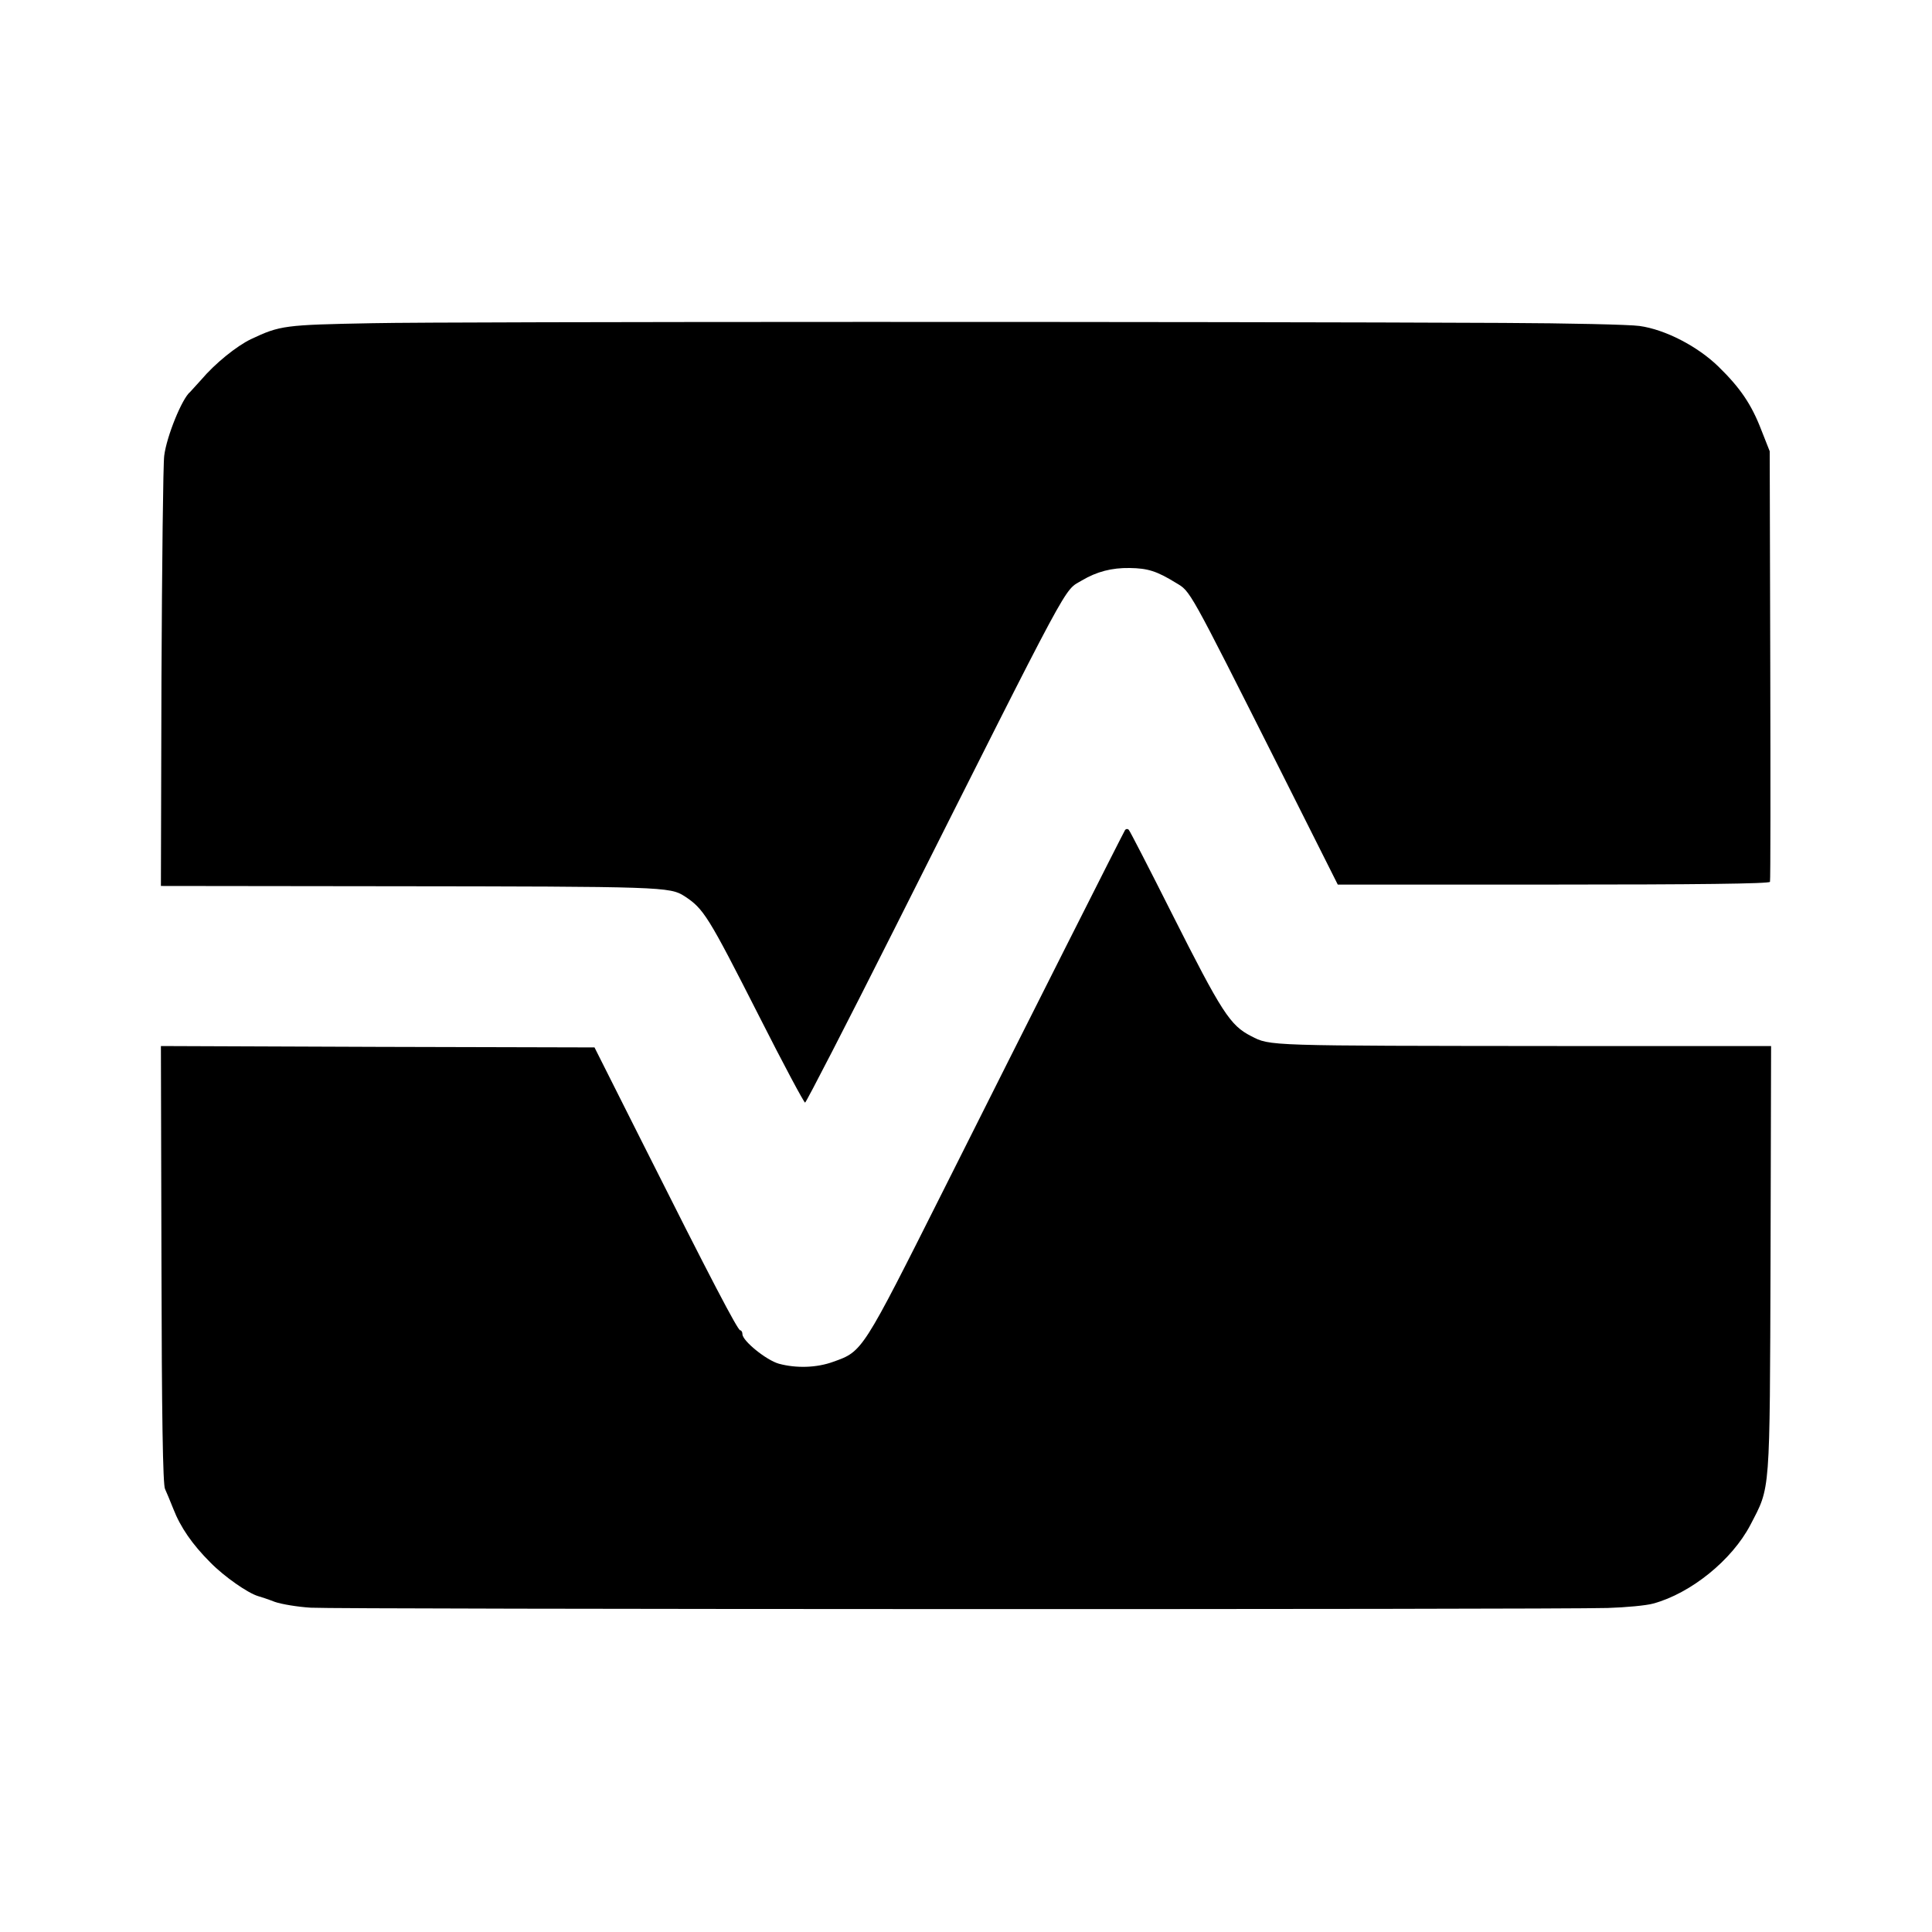
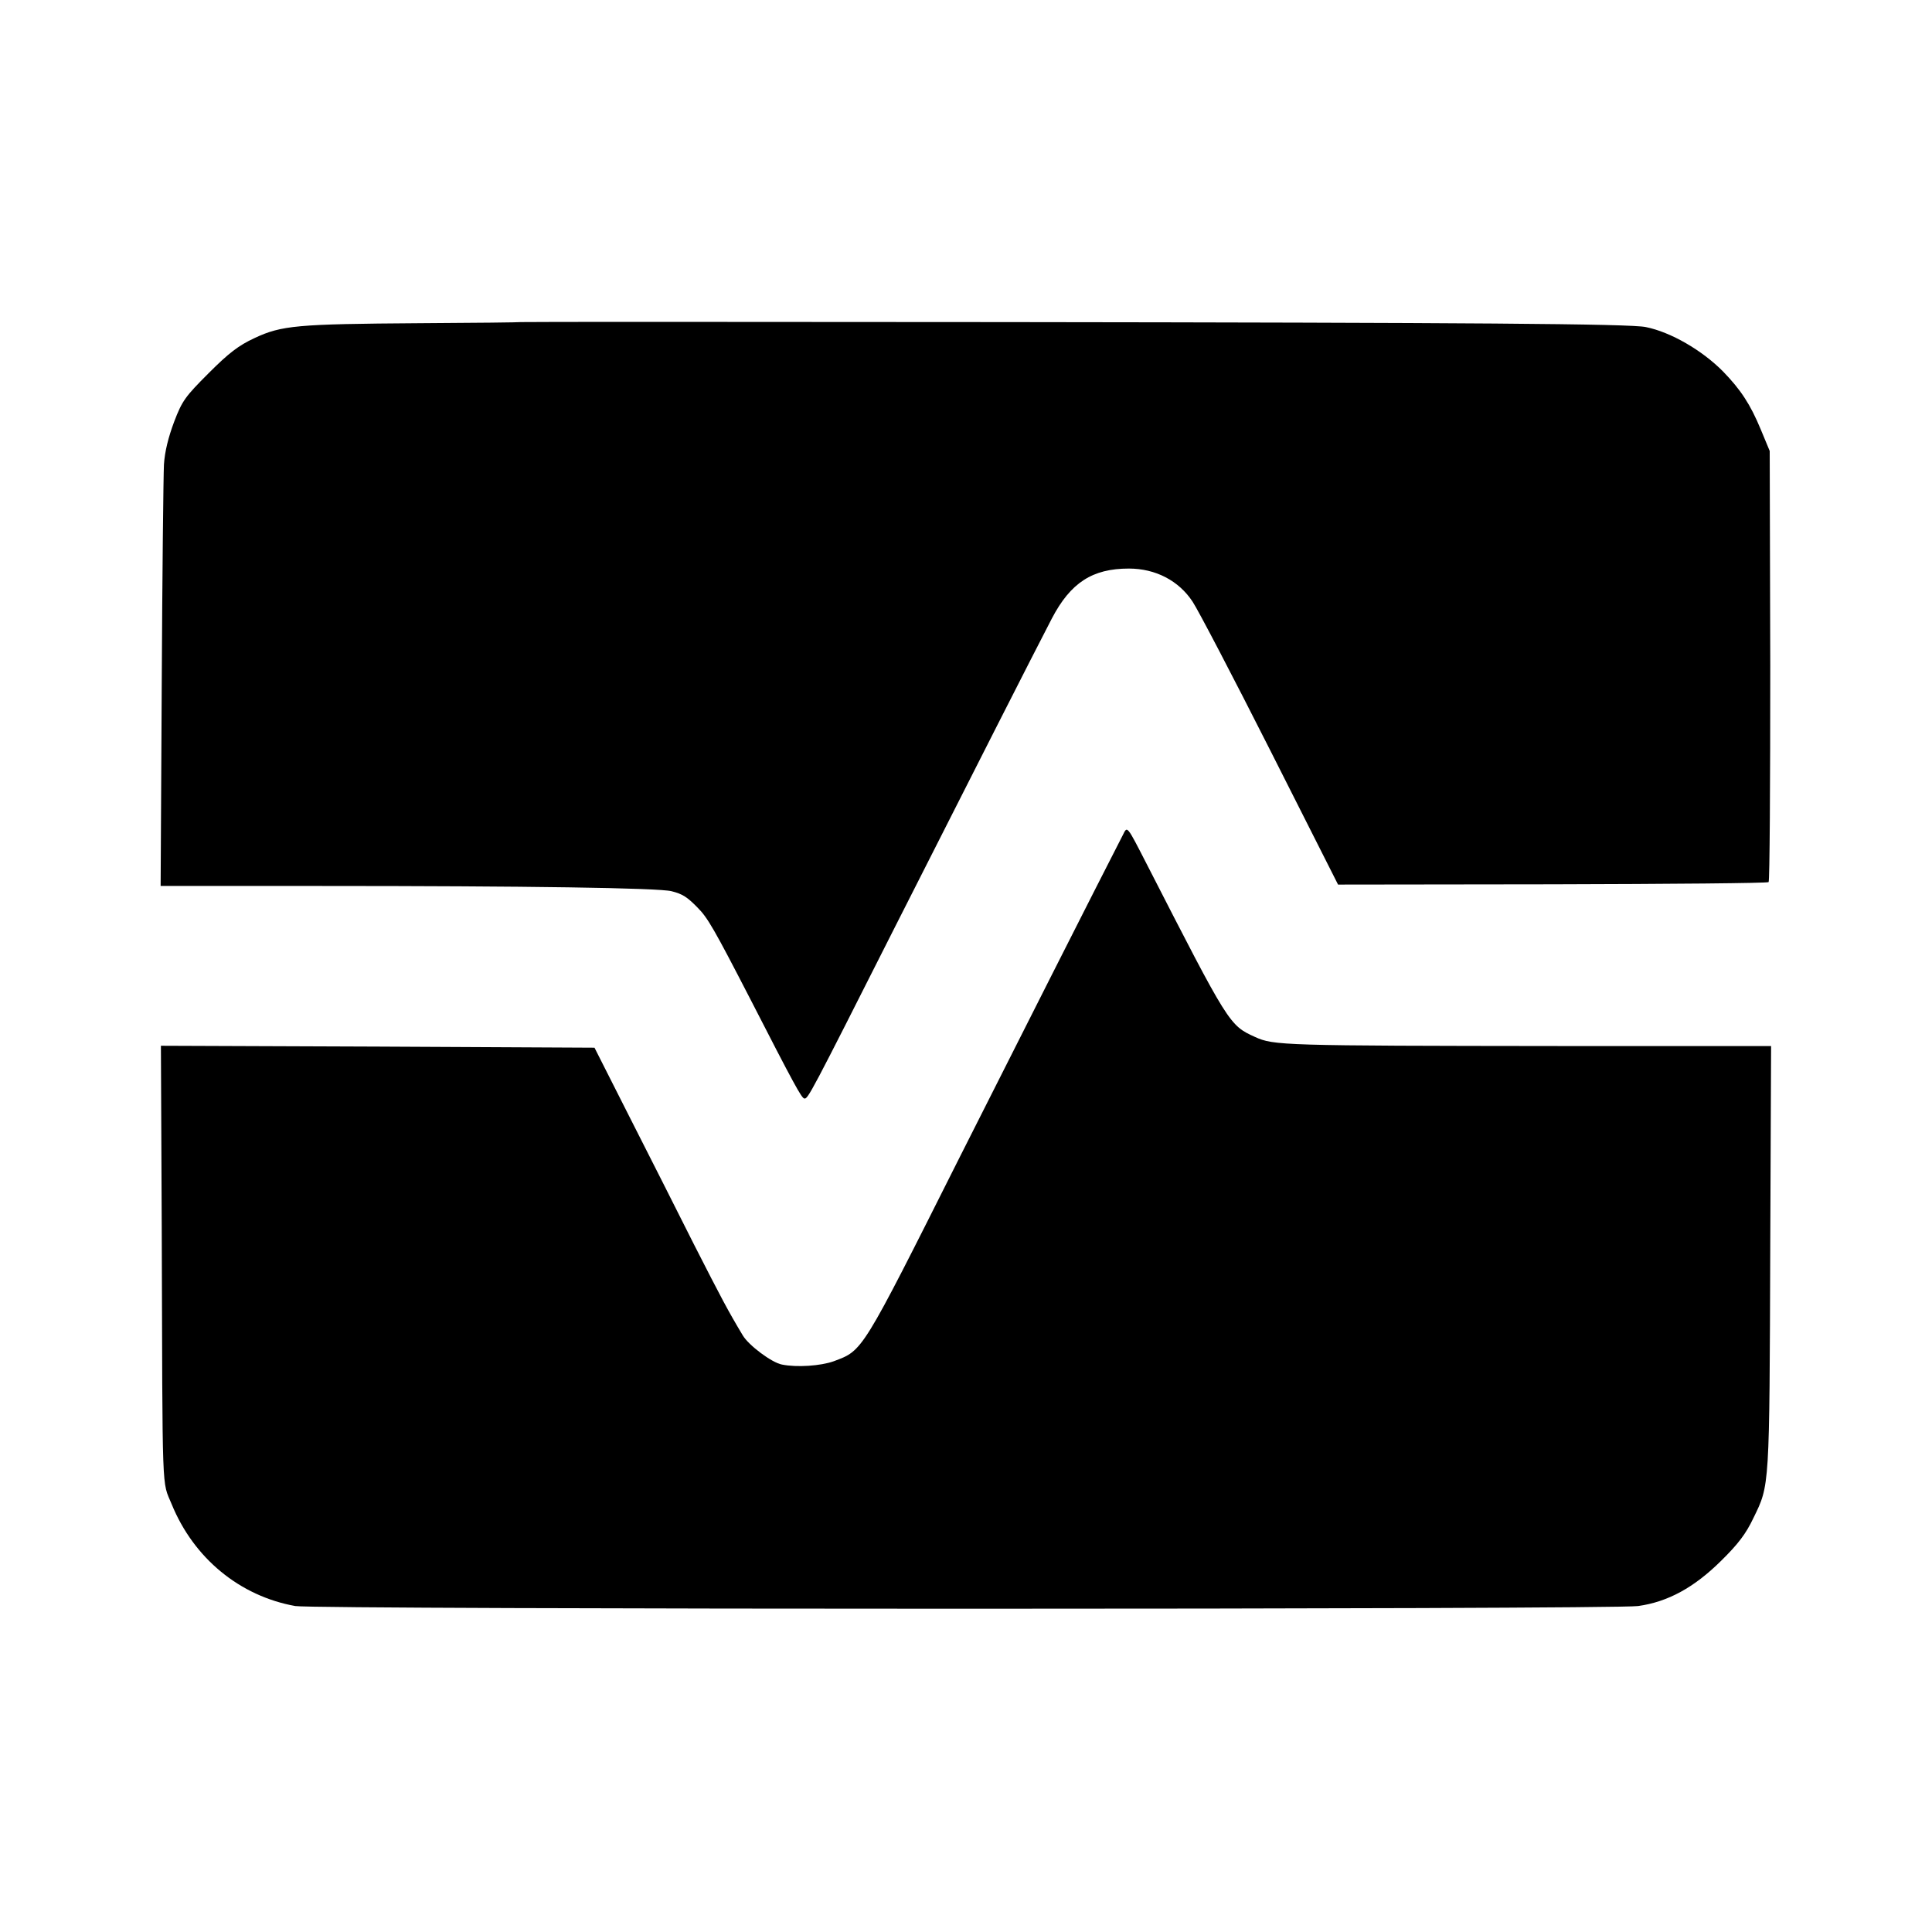
<svg xmlns="http://www.w3.org/2000/svg" version="1.0" width="700pt" height="700pt" viewBox="0 0 700 700" preserveAspectRatio="xMidYMid meet">
  <g transform="translate(0,700) scale(0.1,-0.1)" fill="#000000" stroke="none">
-     <path d="M1350 5829 c-320 -6 -335 -8 -441 -58 -52 -25 -130 -88 -180 -147 -19 -21 -37 -41 -40 -44 -29 -23 -85 -160 -94 -231 -4 -29 -8 -393 -10 -806 l-2 -753 821 -1 c996 -1 1023 -2 1076 -36 70 -46 85 -70 271 -436 87 -172 162 -312 166 -312 4 1 150 284 324 630 654 1300 611 1221 679 1262 54 32 108 46 173 45 66 -1 98 -11 168 -54 53 -32 42 -12 375 -673 l211 -420 782 0 c512 0 782 3 784 10 2 6 2 359 1 785 l-2 775 -30 76 c-36 94 -77 154 -156 231 -75 73 -192 134 -286 147 -36 5 -258 10 -495 11 -995 5 -3814 5 -4095 -1z" />
-     <path d="M4076 3992 c-9 -15 -342 -675 -655 -1299 -298 -593 -295 -589 -402 -627 -60 -22 -134 -24 -197 -7 -46 13 -132 83 -132 107 0 8 -4 14 -8 14 -9 0 -106 185 -357 685 l-171 340 -785 2 -786 3 2 -793 c1 -537 5 -799 13 -812 5 -11 19 -44 30 -72 26 -67 69 -129 134 -194 51 -52 136 -111 173 -122 11 -3 38 -12 61 -21 23 -8 81 -18 130 -21 93 -6 4489 -7 4699 -1 66 2 140 9 165 16 136 37 285 157 352 285 73 141 70 100 73 962 l2 773 -766 0 c-1068 1 -1048 0 -1118 36 -76 39 -105 83 -288 446 -81 161 -151 297 -155 301 -4 5 -11 4 -14 -1z" />
+     <path d="M1887 5833 c-1 -1 -167 -3 -369 -4 -442 -3 -498 -8 -596 -54 -58 -27 -93 -54 -166 -127 -85 -85 -96 -100 -125 -176 -21 -56 -34 -108 -37 -155 -2 -40 -6 -399 -8 -799 l-4 -728 577 0 c750 0 1227 -7 1274 -19 40 -10 57 -21 95 -60 36 -36 60 -78 188 -326 163 -318 188 -363 198 -365 13 -3 21 12 331 626 276 545 502 990 566 1113 68 130 147 181 279 181 97 0 181 -44 231 -120 20 -30 147 -273 282 -540 l245 -485 776 1 c427 1 780 4 784 8 4 4 6 357 6 785 l-2 777 -32 77 c-38 92 -73 145 -137 211 -76 77 -190 143 -280 161 -58 12 -629 16 -2326 18 -962 1 -1749 1 -1750 0z" />
+     <path d="M4068 3974 c-81 -157 -419 -826 -592 -1169 -357 -711 -349 -697 -455 -737 -47 -17 -134 -23 -188 -12 -37 7 -121 70 -142 106 -54 90 -77 134 -176 328 -59 118 -165 327 -235 465 l-126 249 -786 4 -785 3 3 -658 c3 -997 0 -915 36 -1003 80 -196 247 -333 448 -369 75 -13 4770 -13 4865 0 108 15 203 67 301 164 62 61 90 98 117 155 59 121 58 103 61 993 l3 717 -766 0 c-1007 1 -1036 2 -1104 33 -93 42 -95 46 -390 622 -76 148 -72 143 -89 109z" />
  </g>
</svg>
